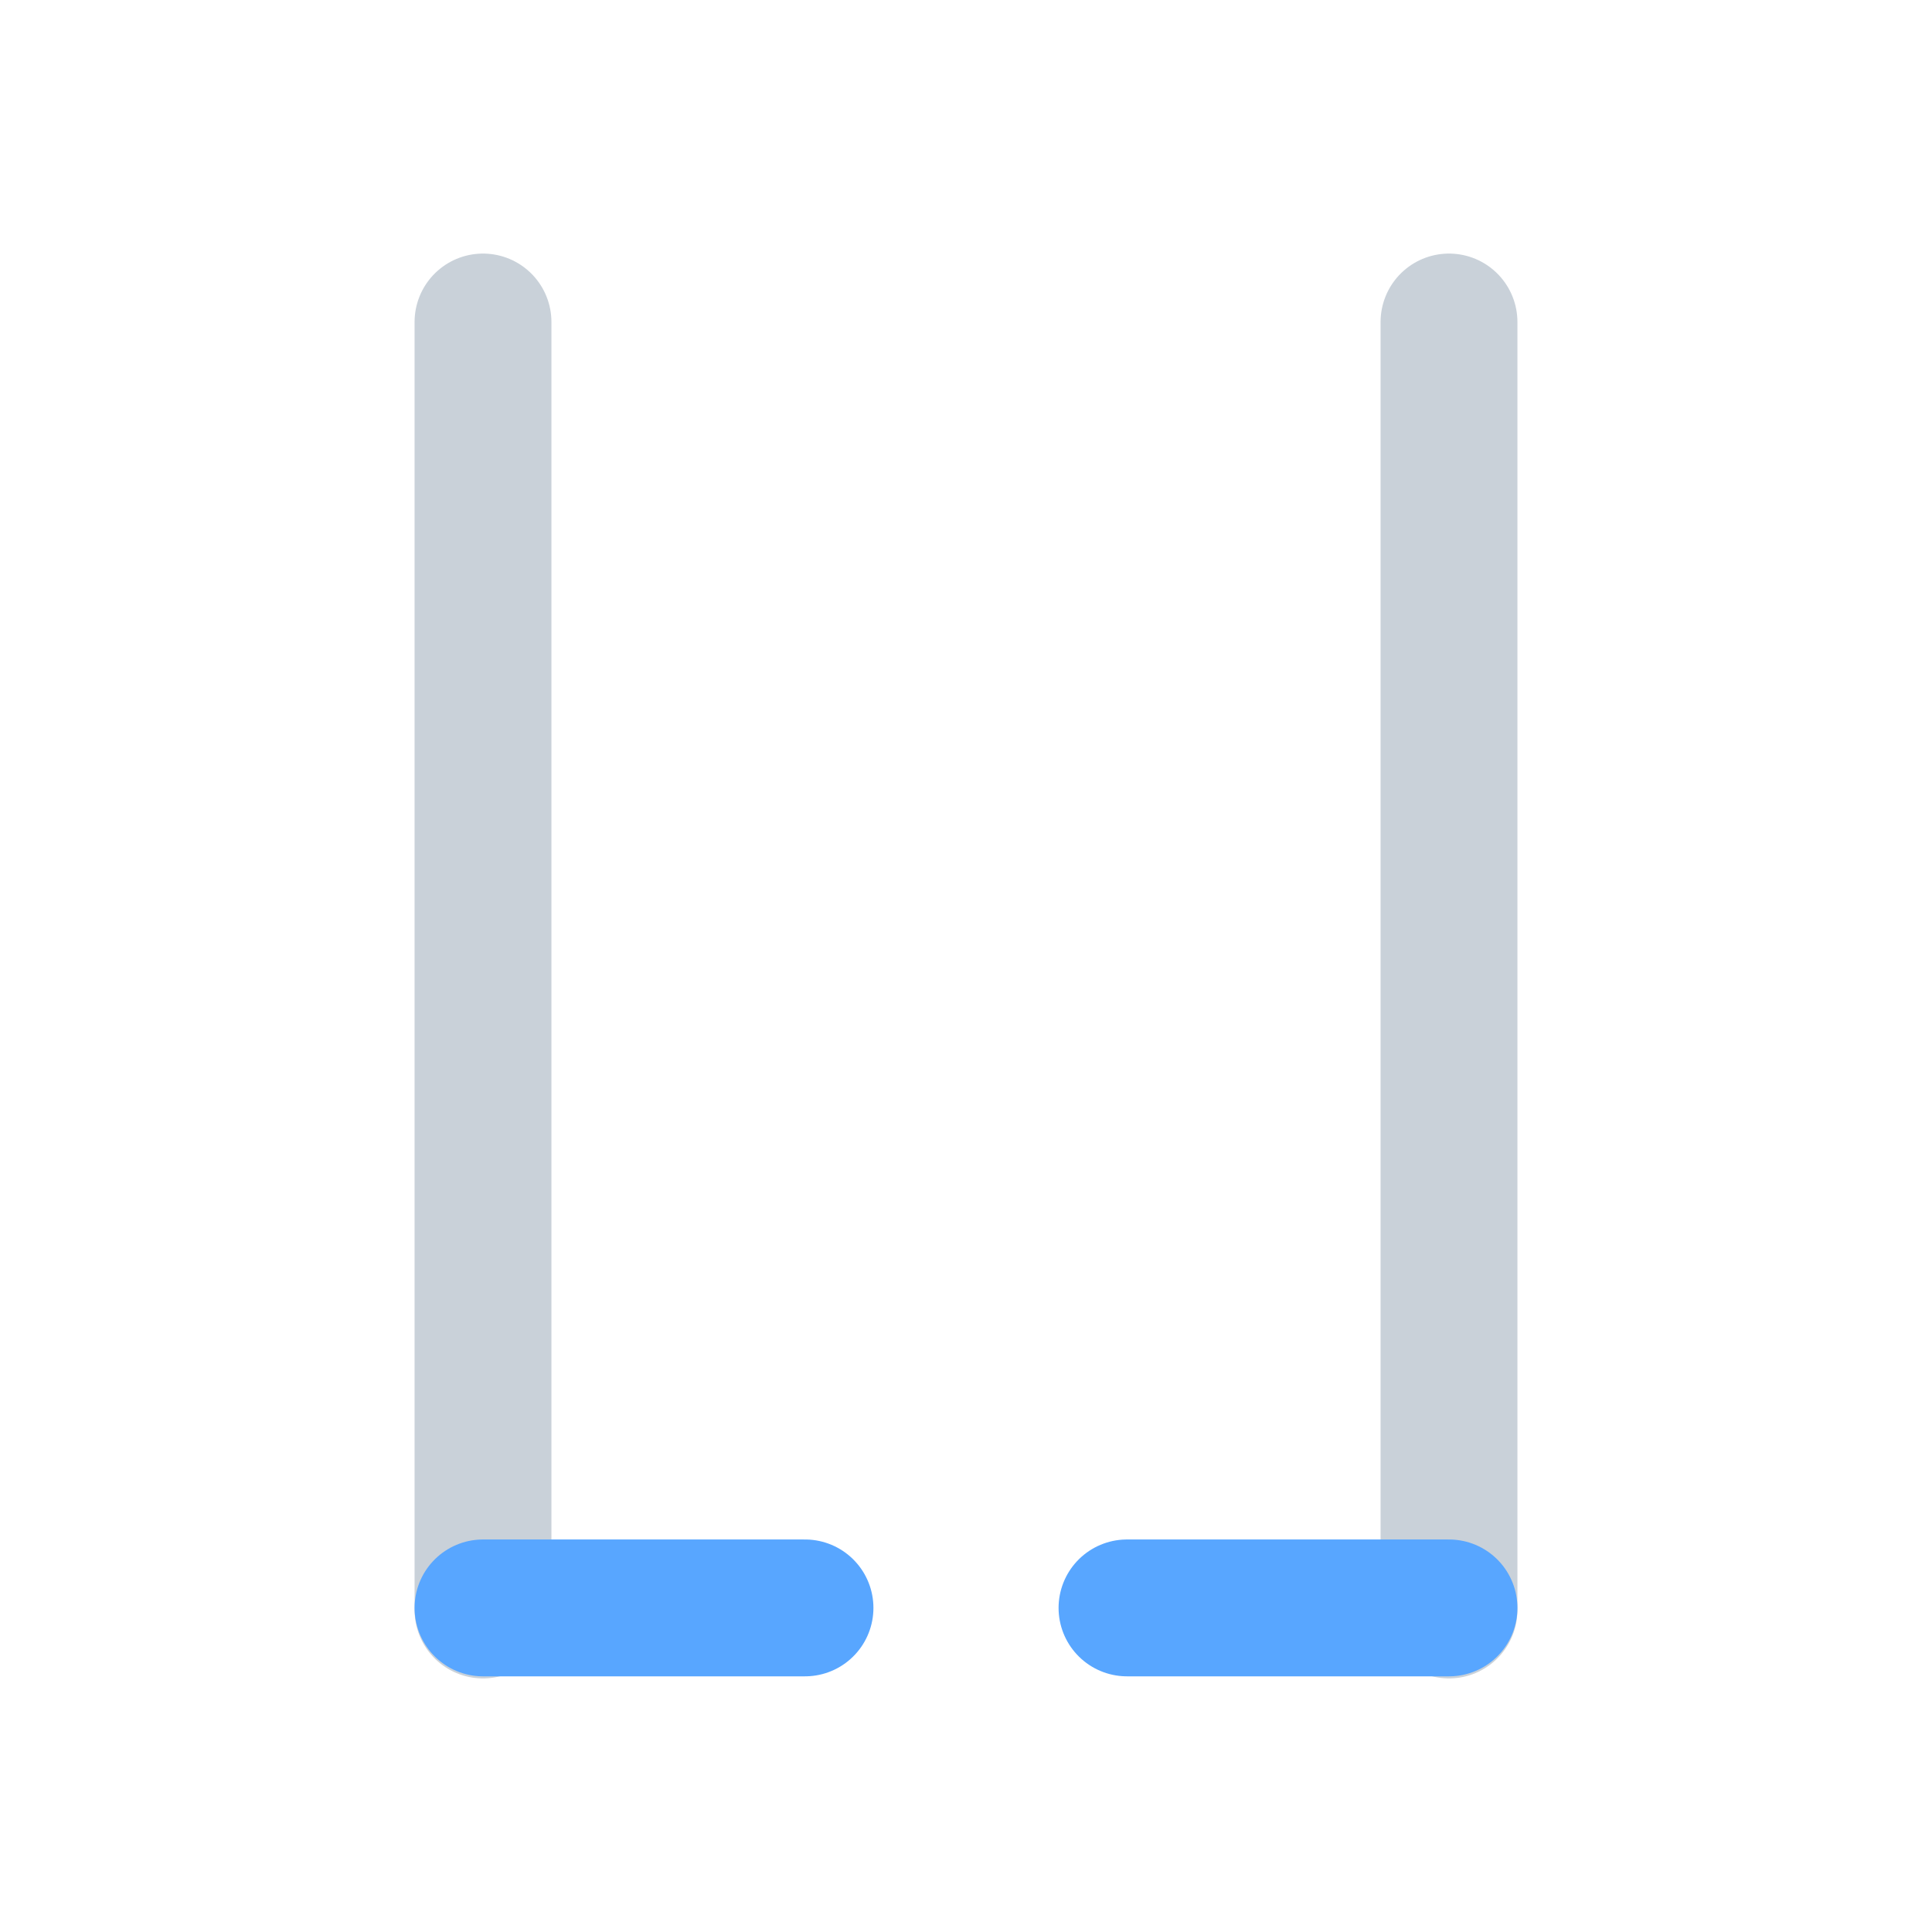
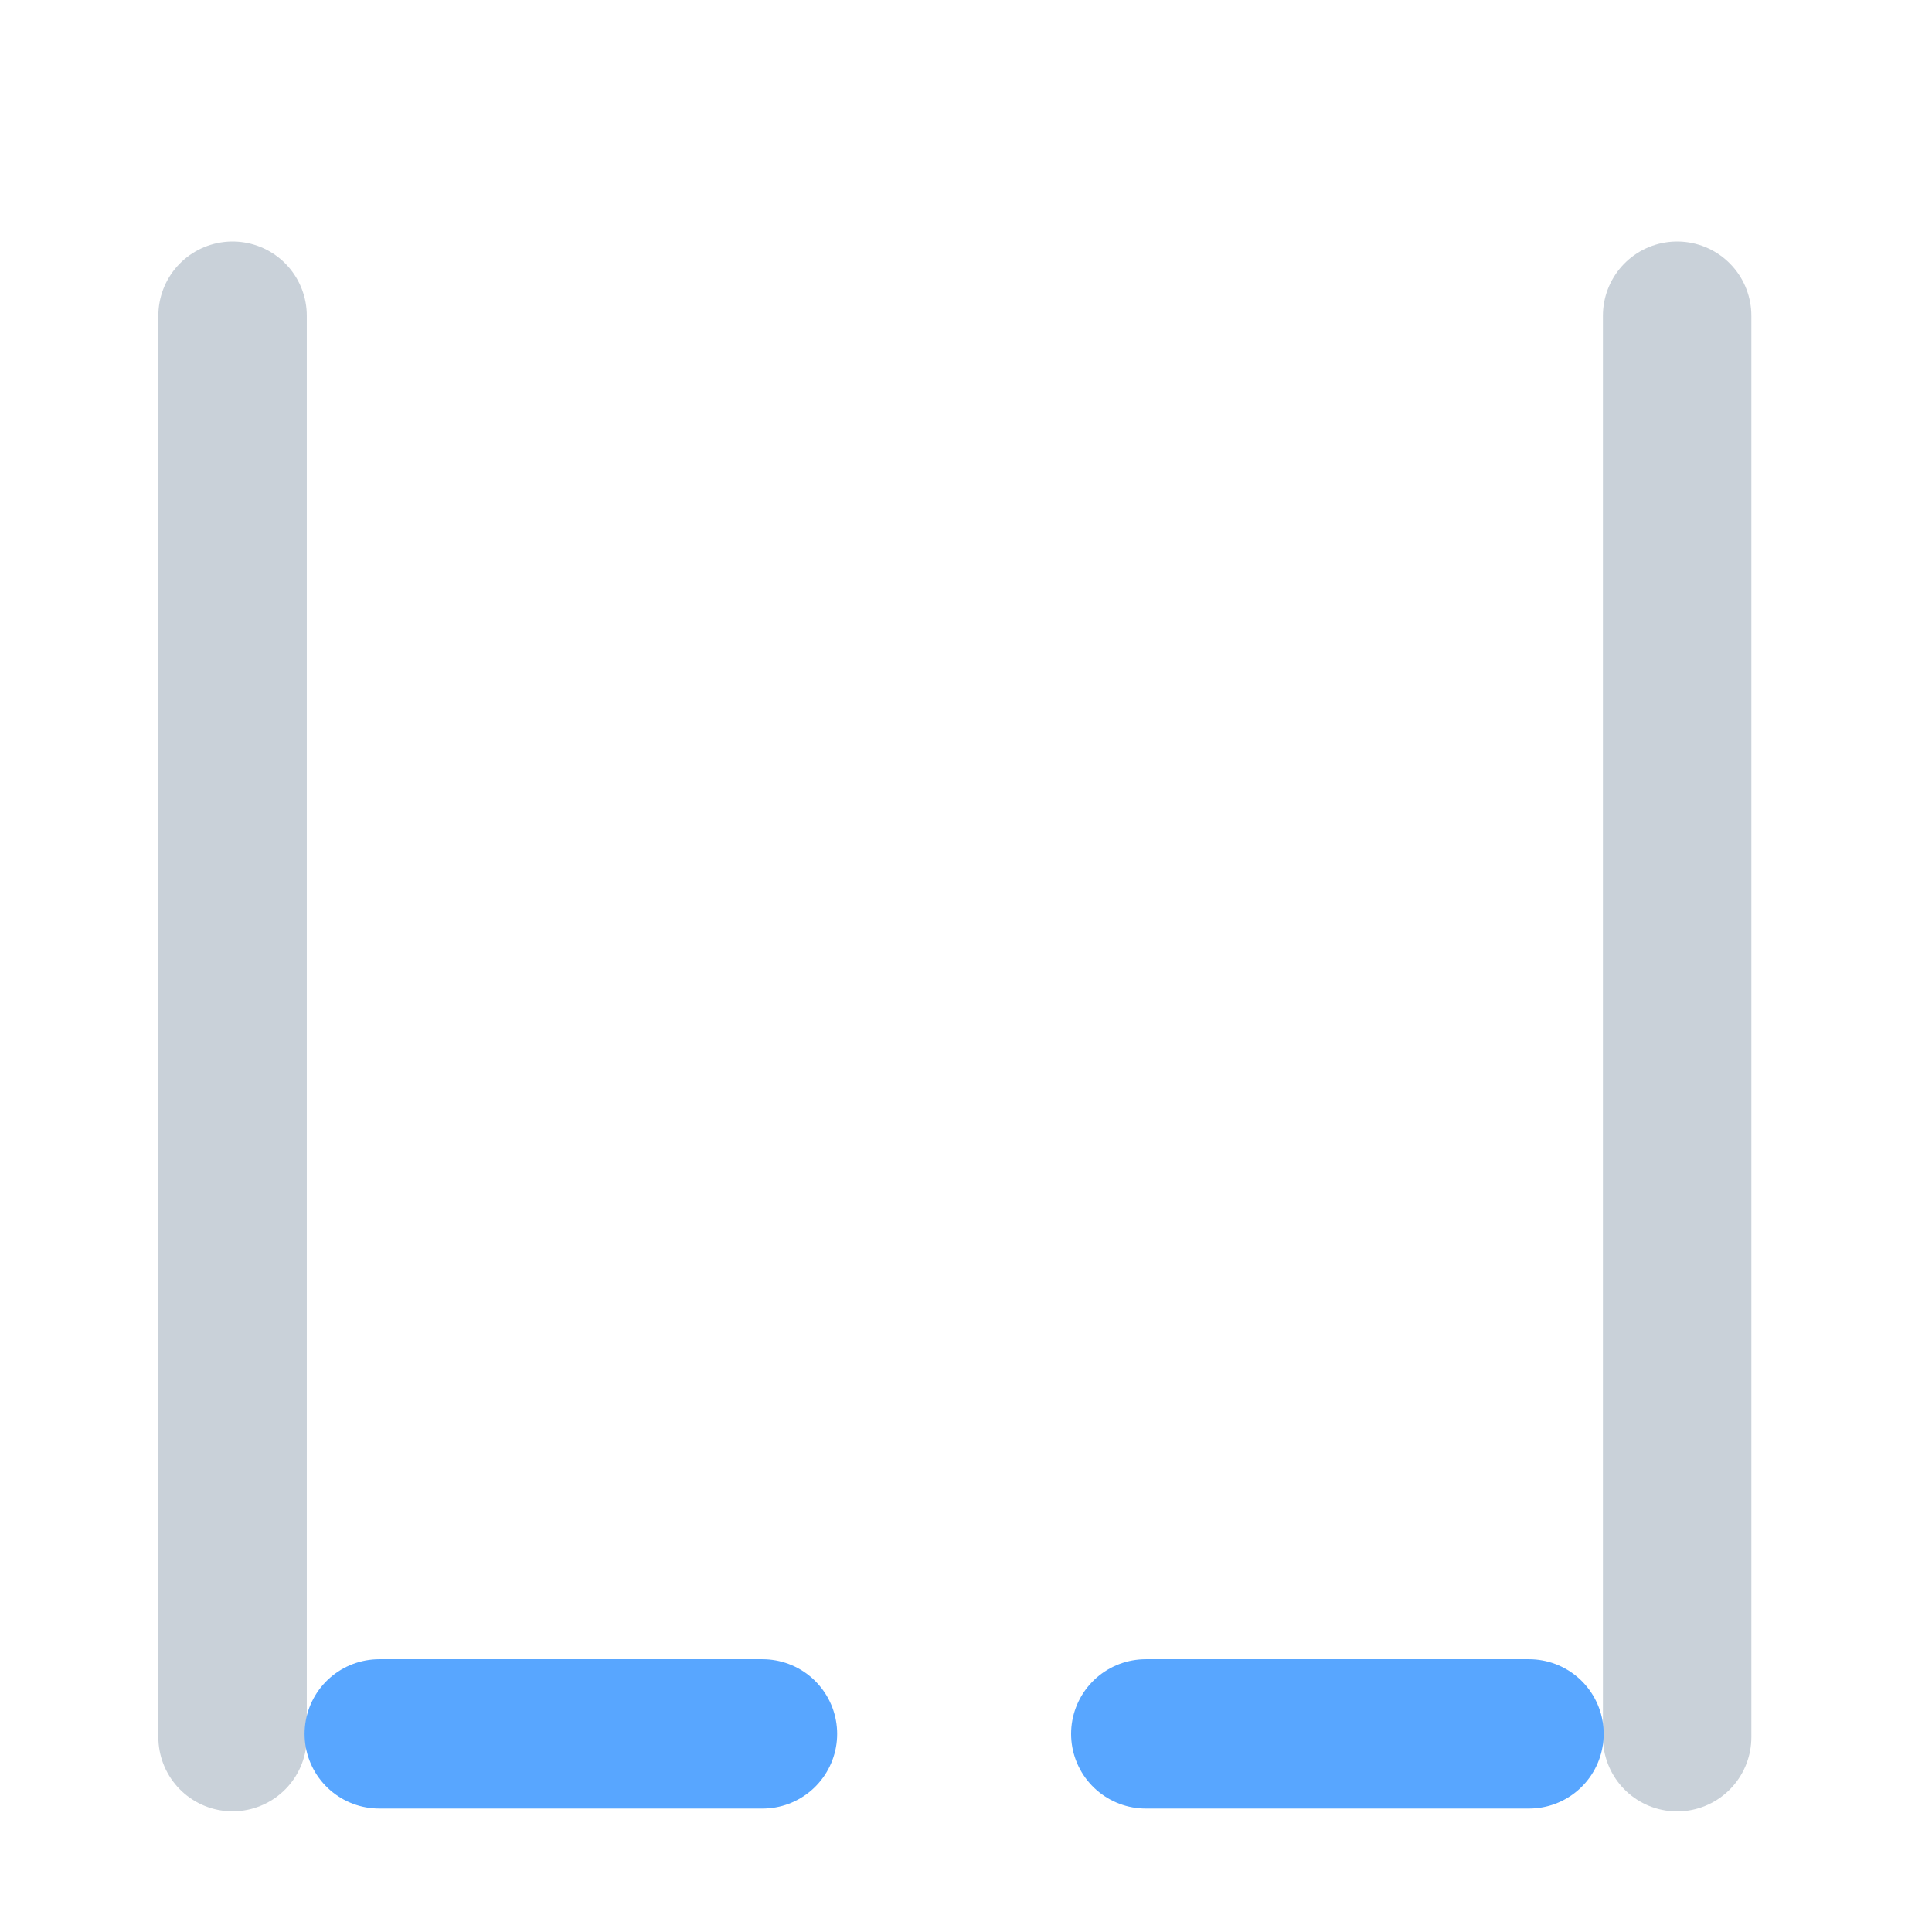
<svg xmlns="http://www.w3.org/2000/svg" width="24" height="24" viewBox="0 0 24 24" fill="none" version="1.1" id="svg2">
  <defs id="defs2" />
-   <path d="M6 4v16M18 4v16" stroke="#C9D1D9" stroke-width="1.7" stroke-linecap="round" id="path1" />
-   <path d="m 6,19.974 h 4 m 4,0 h 4" stroke="#58a6ff" stroke-width="1.7" stroke-linecap="round" id="path2" />
+   <path d="M 2.889,3.922 V 21.579 M 20.834,3.922 v 17.658" stroke="#C9D1D9" stroke-width="1.844" stroke-linecap="round" id="path1" />
+   <path d="m 4.711,21.539 h 4.761 m 4.761,0 h 4.761" stroke="#58a6ff" stroke-width="1.855" stroke-linecap="round" id="path2" />
</svg>
